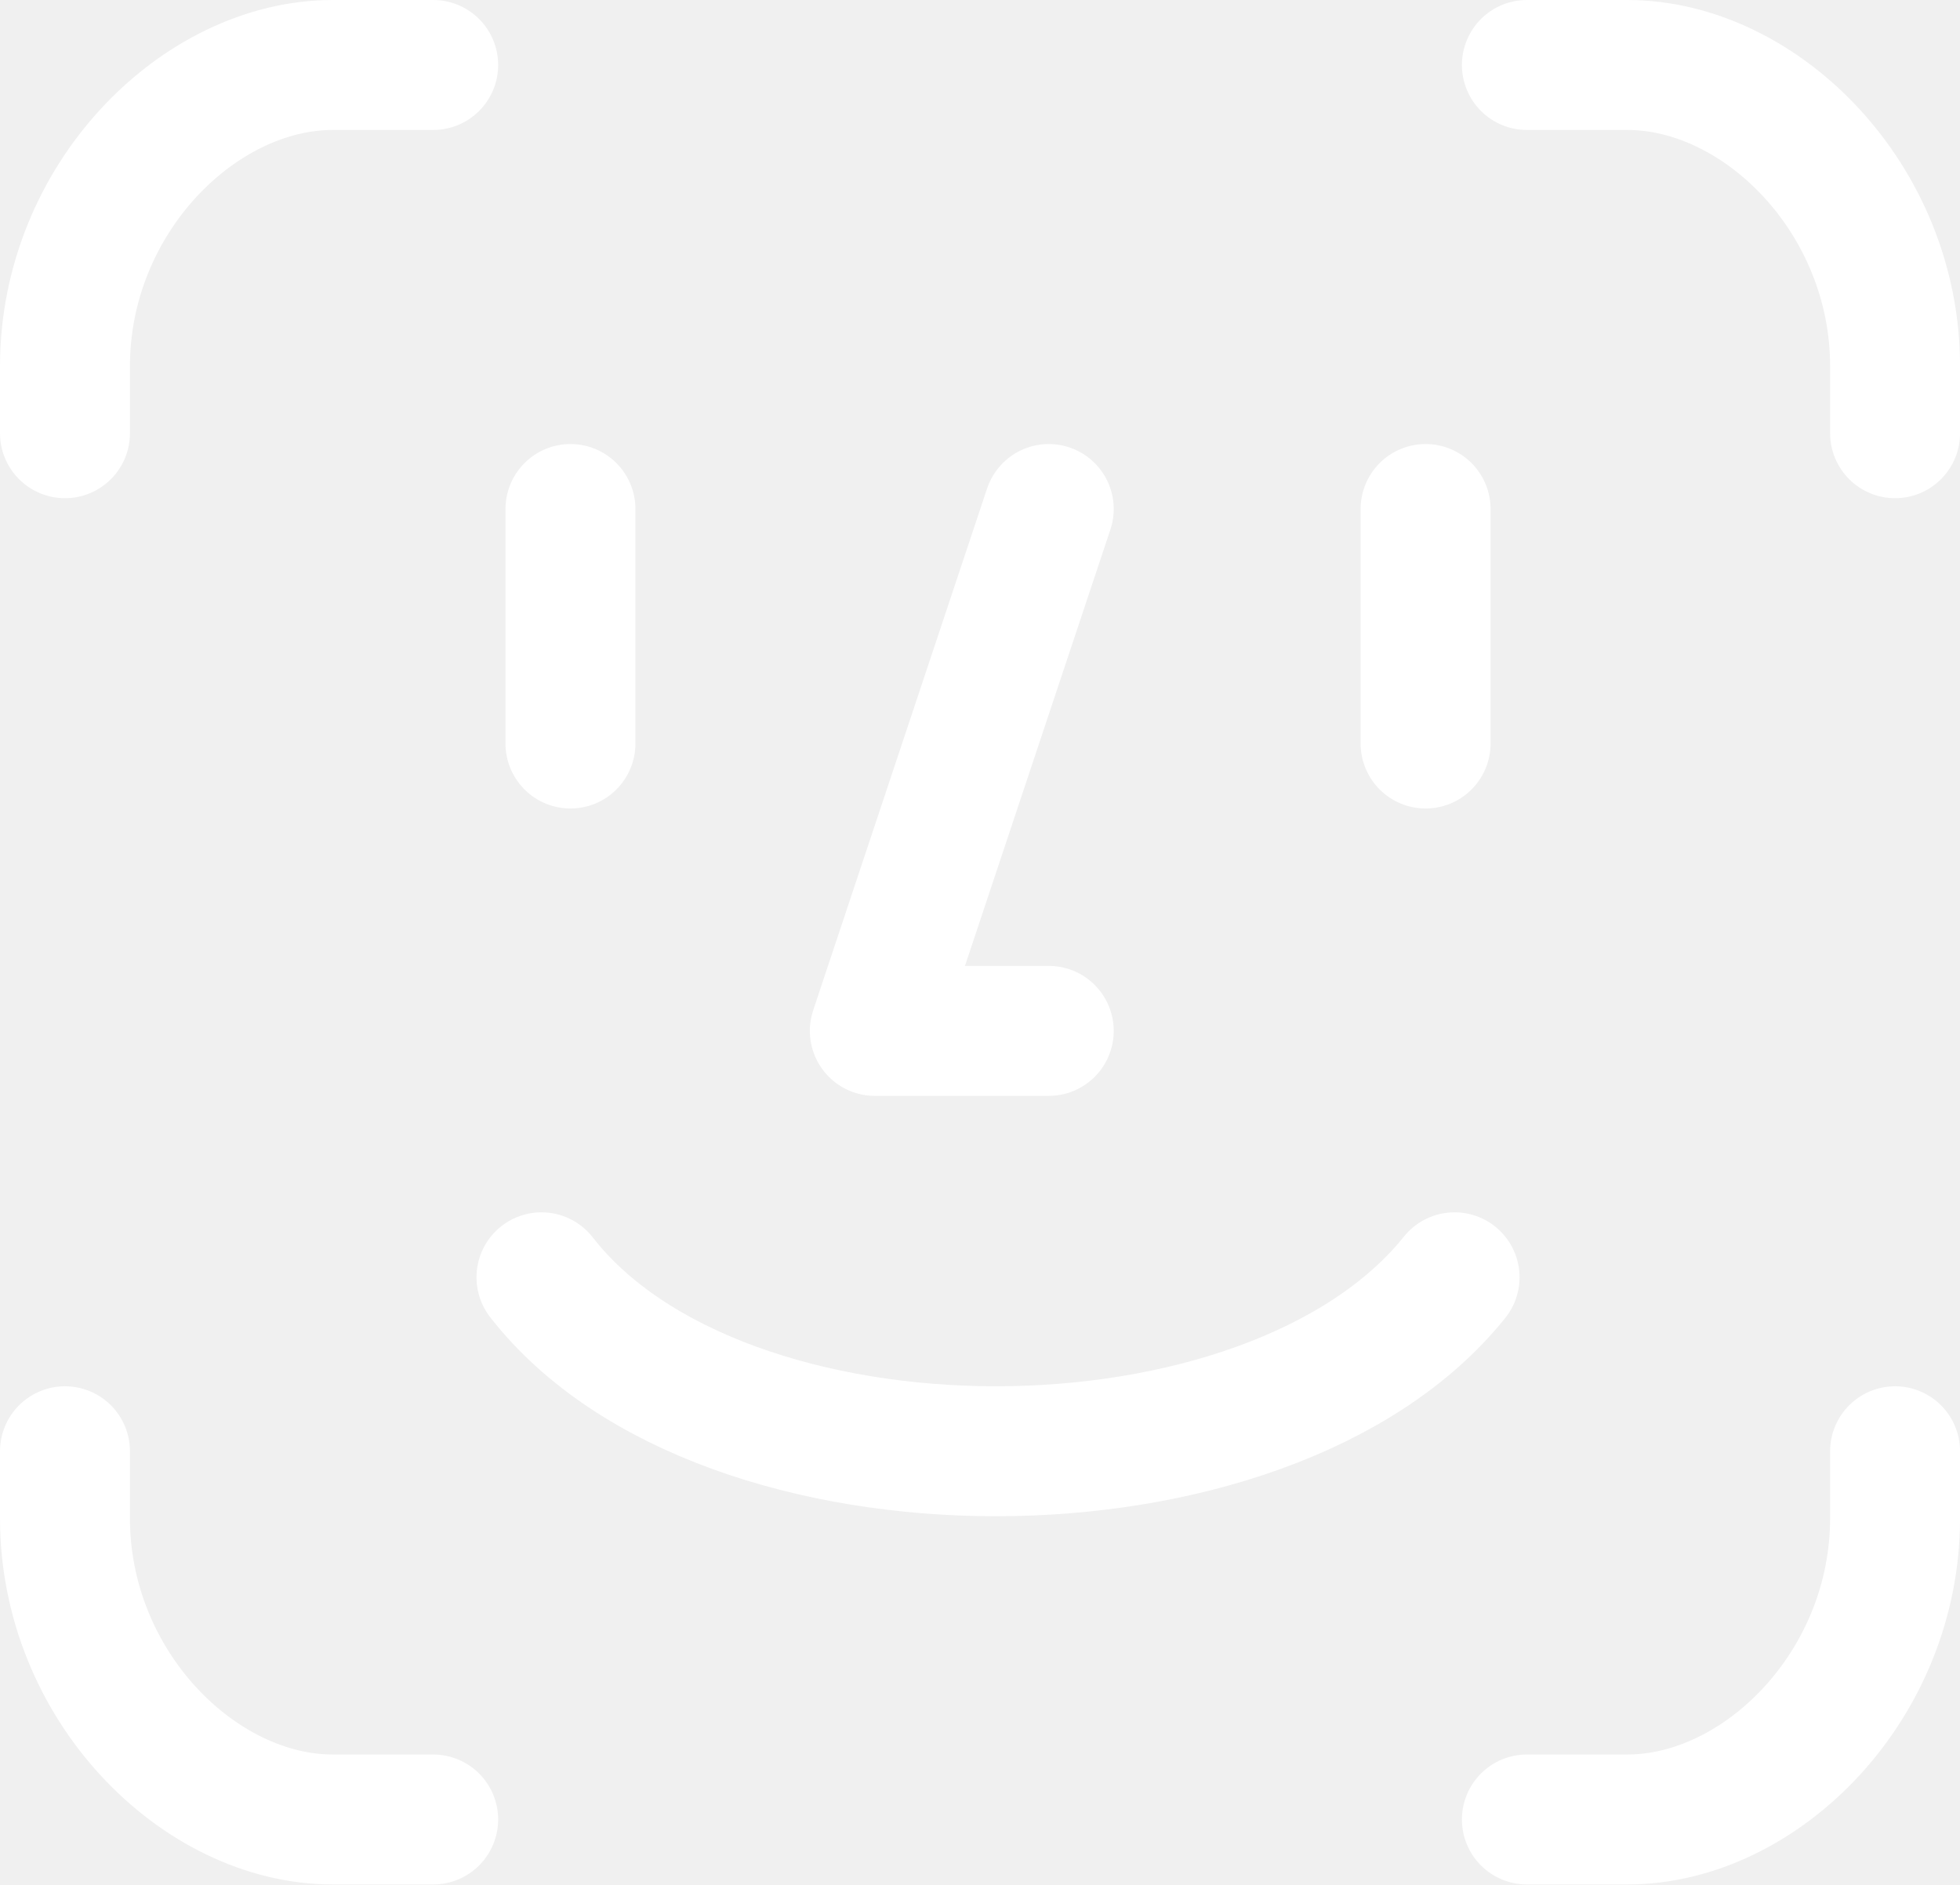
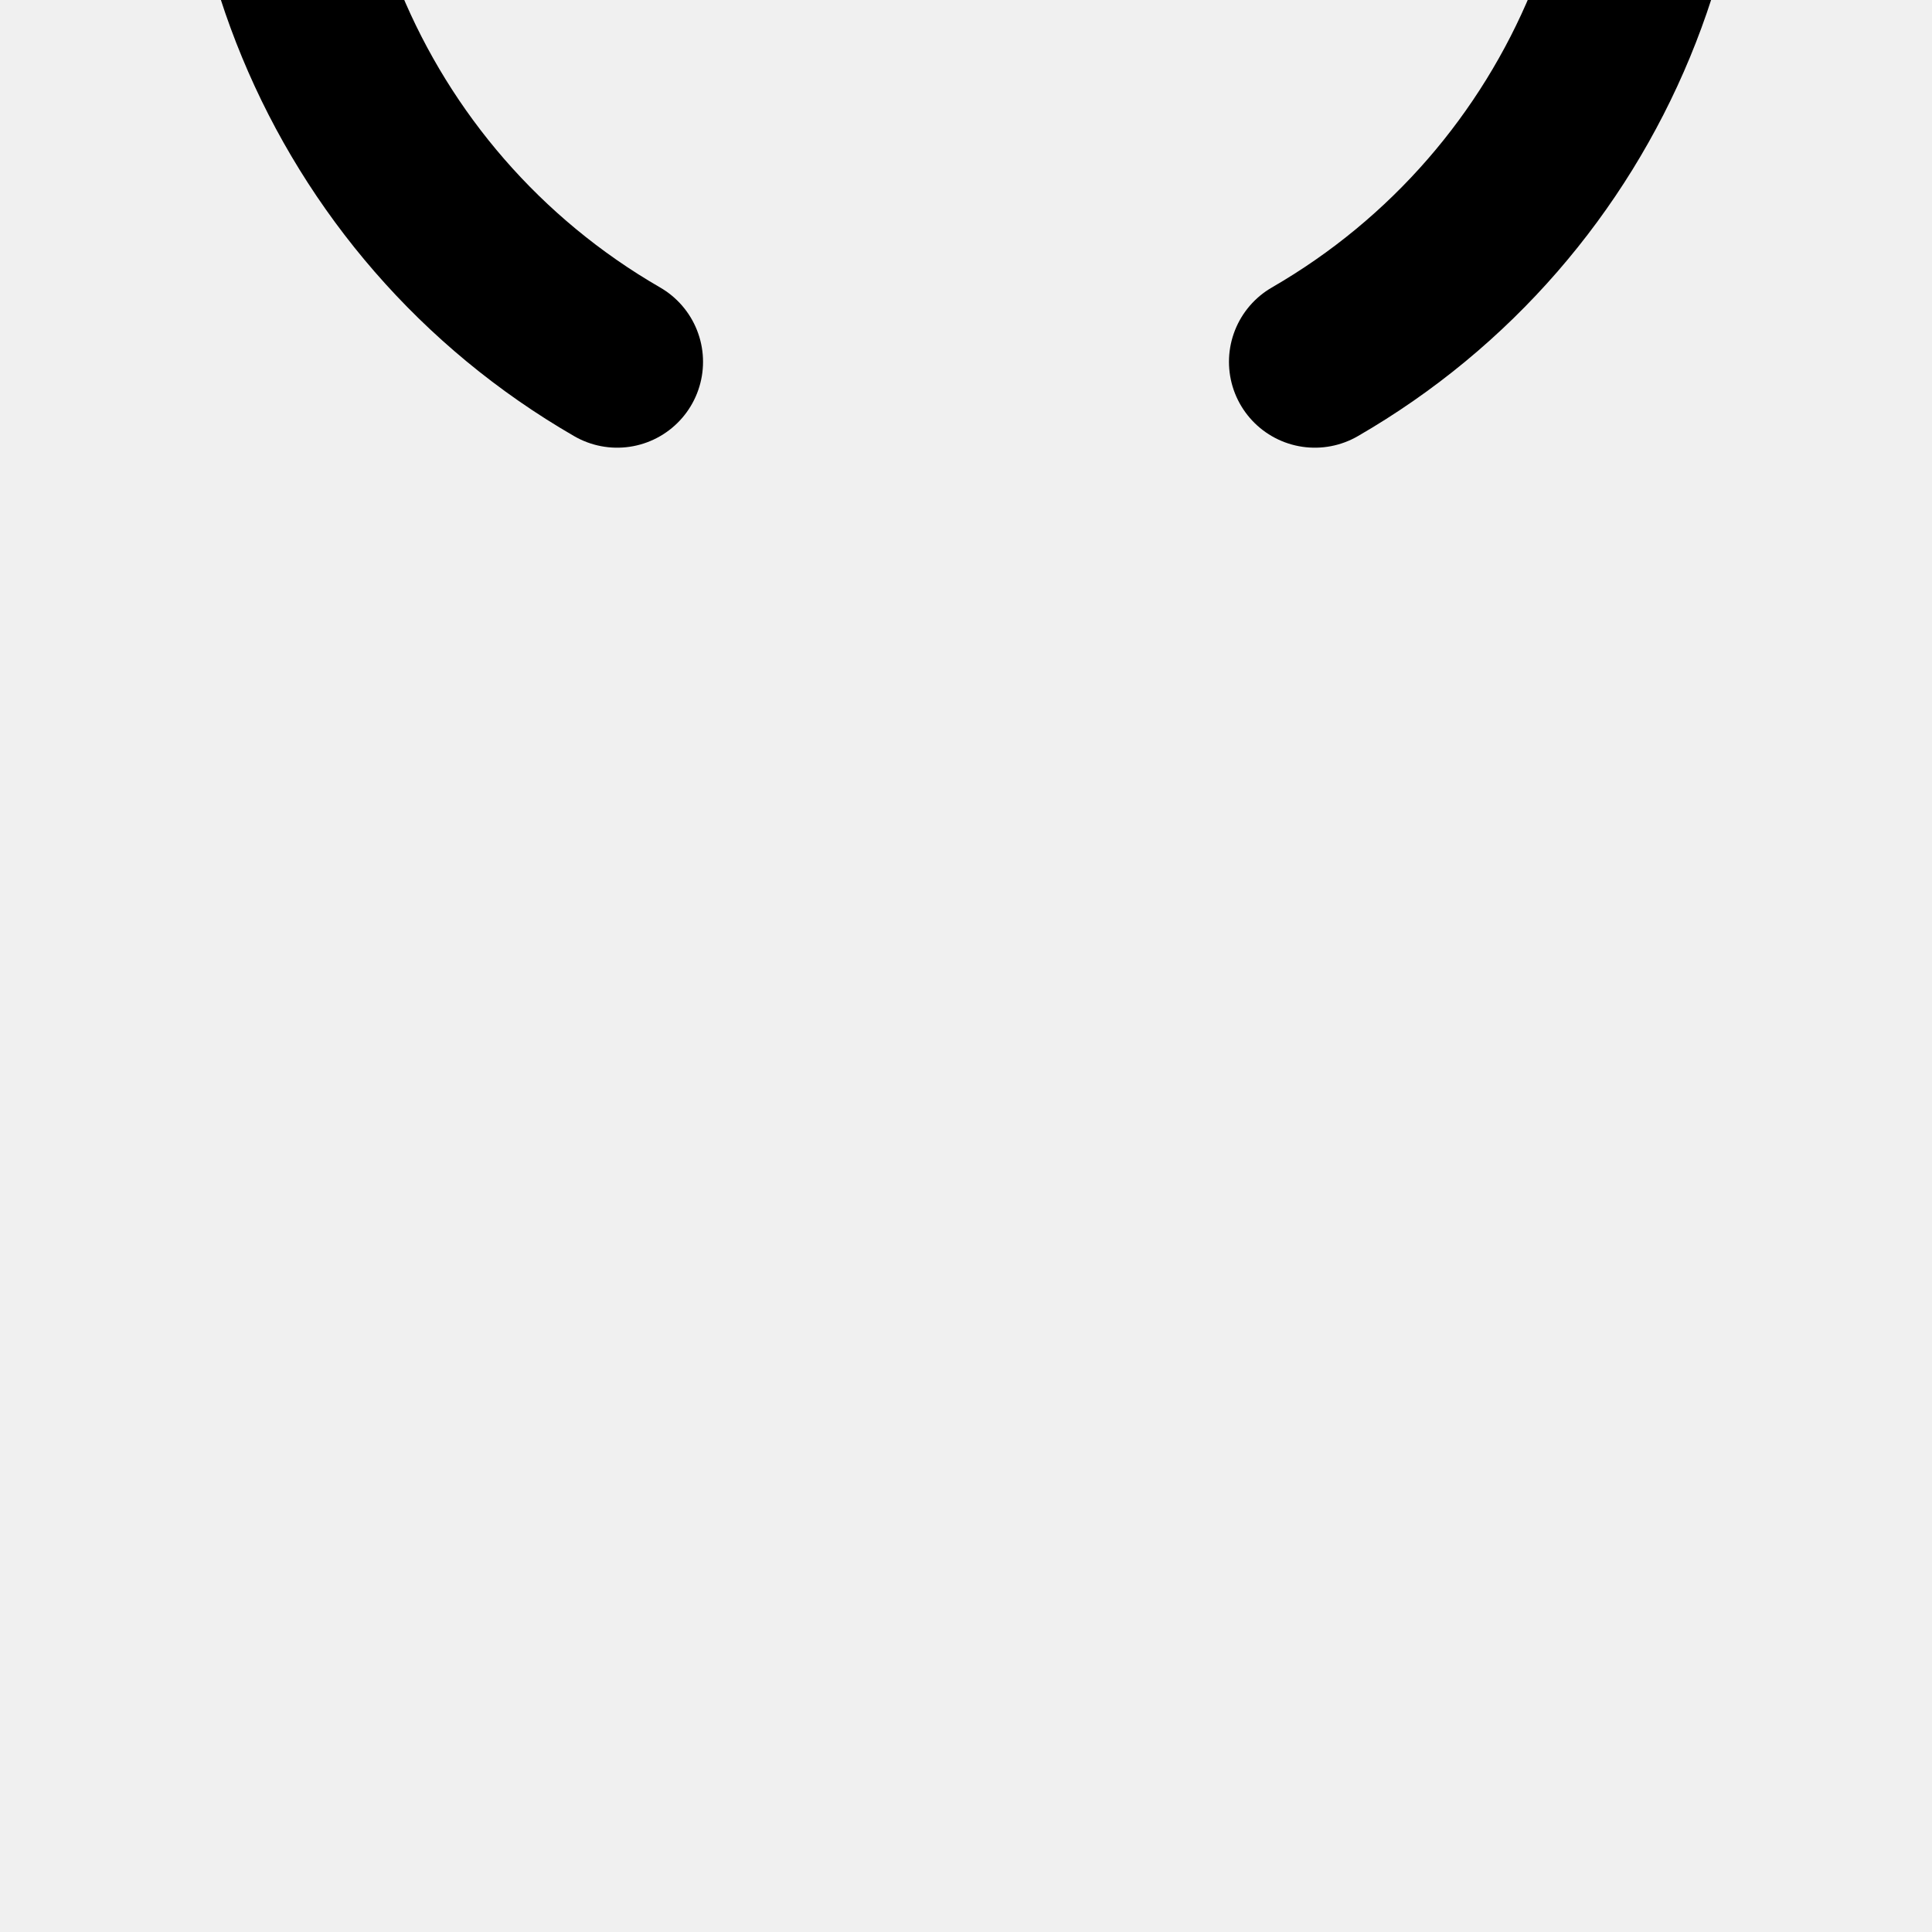
- <svg xmlns="http://www.w3.org/2000/svg" width="181" height="174" viewBox="0 0 181 174" fill="none">
-   <path d="M50.003 117.938C66.659 139.354 117.149 139.354 134.326 117.938" stroke="white" stroke-width="12" stroke-linecap="round" stroke-linejoin="round" />
-   <path d="M96.849 47L80.787 95.185H96.849" stroke="white" stroke-width="12" stroke-linecap="round" stroke-linejoin="round" />
-   <path d="M52.68 47V68.651" stroke="white" stroke-width="12" stroke-linecap="round" stroke-linejoin="round" />
-   <path d="M131.649 47V68.651" stroke="white" stroke-width="12" stroke-linecap="round" stroke-linejoin="round" />
-   <path d="M6 134C6 135.545 6 139.299 6 140.182C6 155.636 18.365 168 30.729 168C33.82 168 36.911 168 40.003 168" stroke="white" stroke-width="12" stroke-linecap="round" />
-   <path d="M175.005 134C175.005 135.545 175.005 139.299 175.005 140.182C175.005 155.636 162.641 168 150.276 168C147.185 168 144.094 168 141.003 168" stroke="white" stroke-width="12" stroke-linecap="round" />
-   <path d="M6 40C6 38.455 6 34.701 6 33.818C6 18.364 18.365 6 30.729 6C33.82 6 36.911 6 40.003 6" stroke="white" stroke-width="12" stroke-linecap="round" />
-   <path d="M175.005 40C175.005 38.455 175.005 34.701 175.005 33.818C175.005 18.364 162.641 6 150.276 6C147.185 6 144.094 6 141.003 6" stroke="white" stroke-width="12" stroke-linecap="round" />
+ <svg xmlns="http://www.w3.org/2000/svg" width="18" height="18" viewBox="0 0 18 18">
+   <path d="M 5.75 3.371 A 6.5 6.5 0 1 1 12.25 3.371" fill="none" stroke="black" stroke-width="1.6" stroke-linecap="round" />
</svg>
